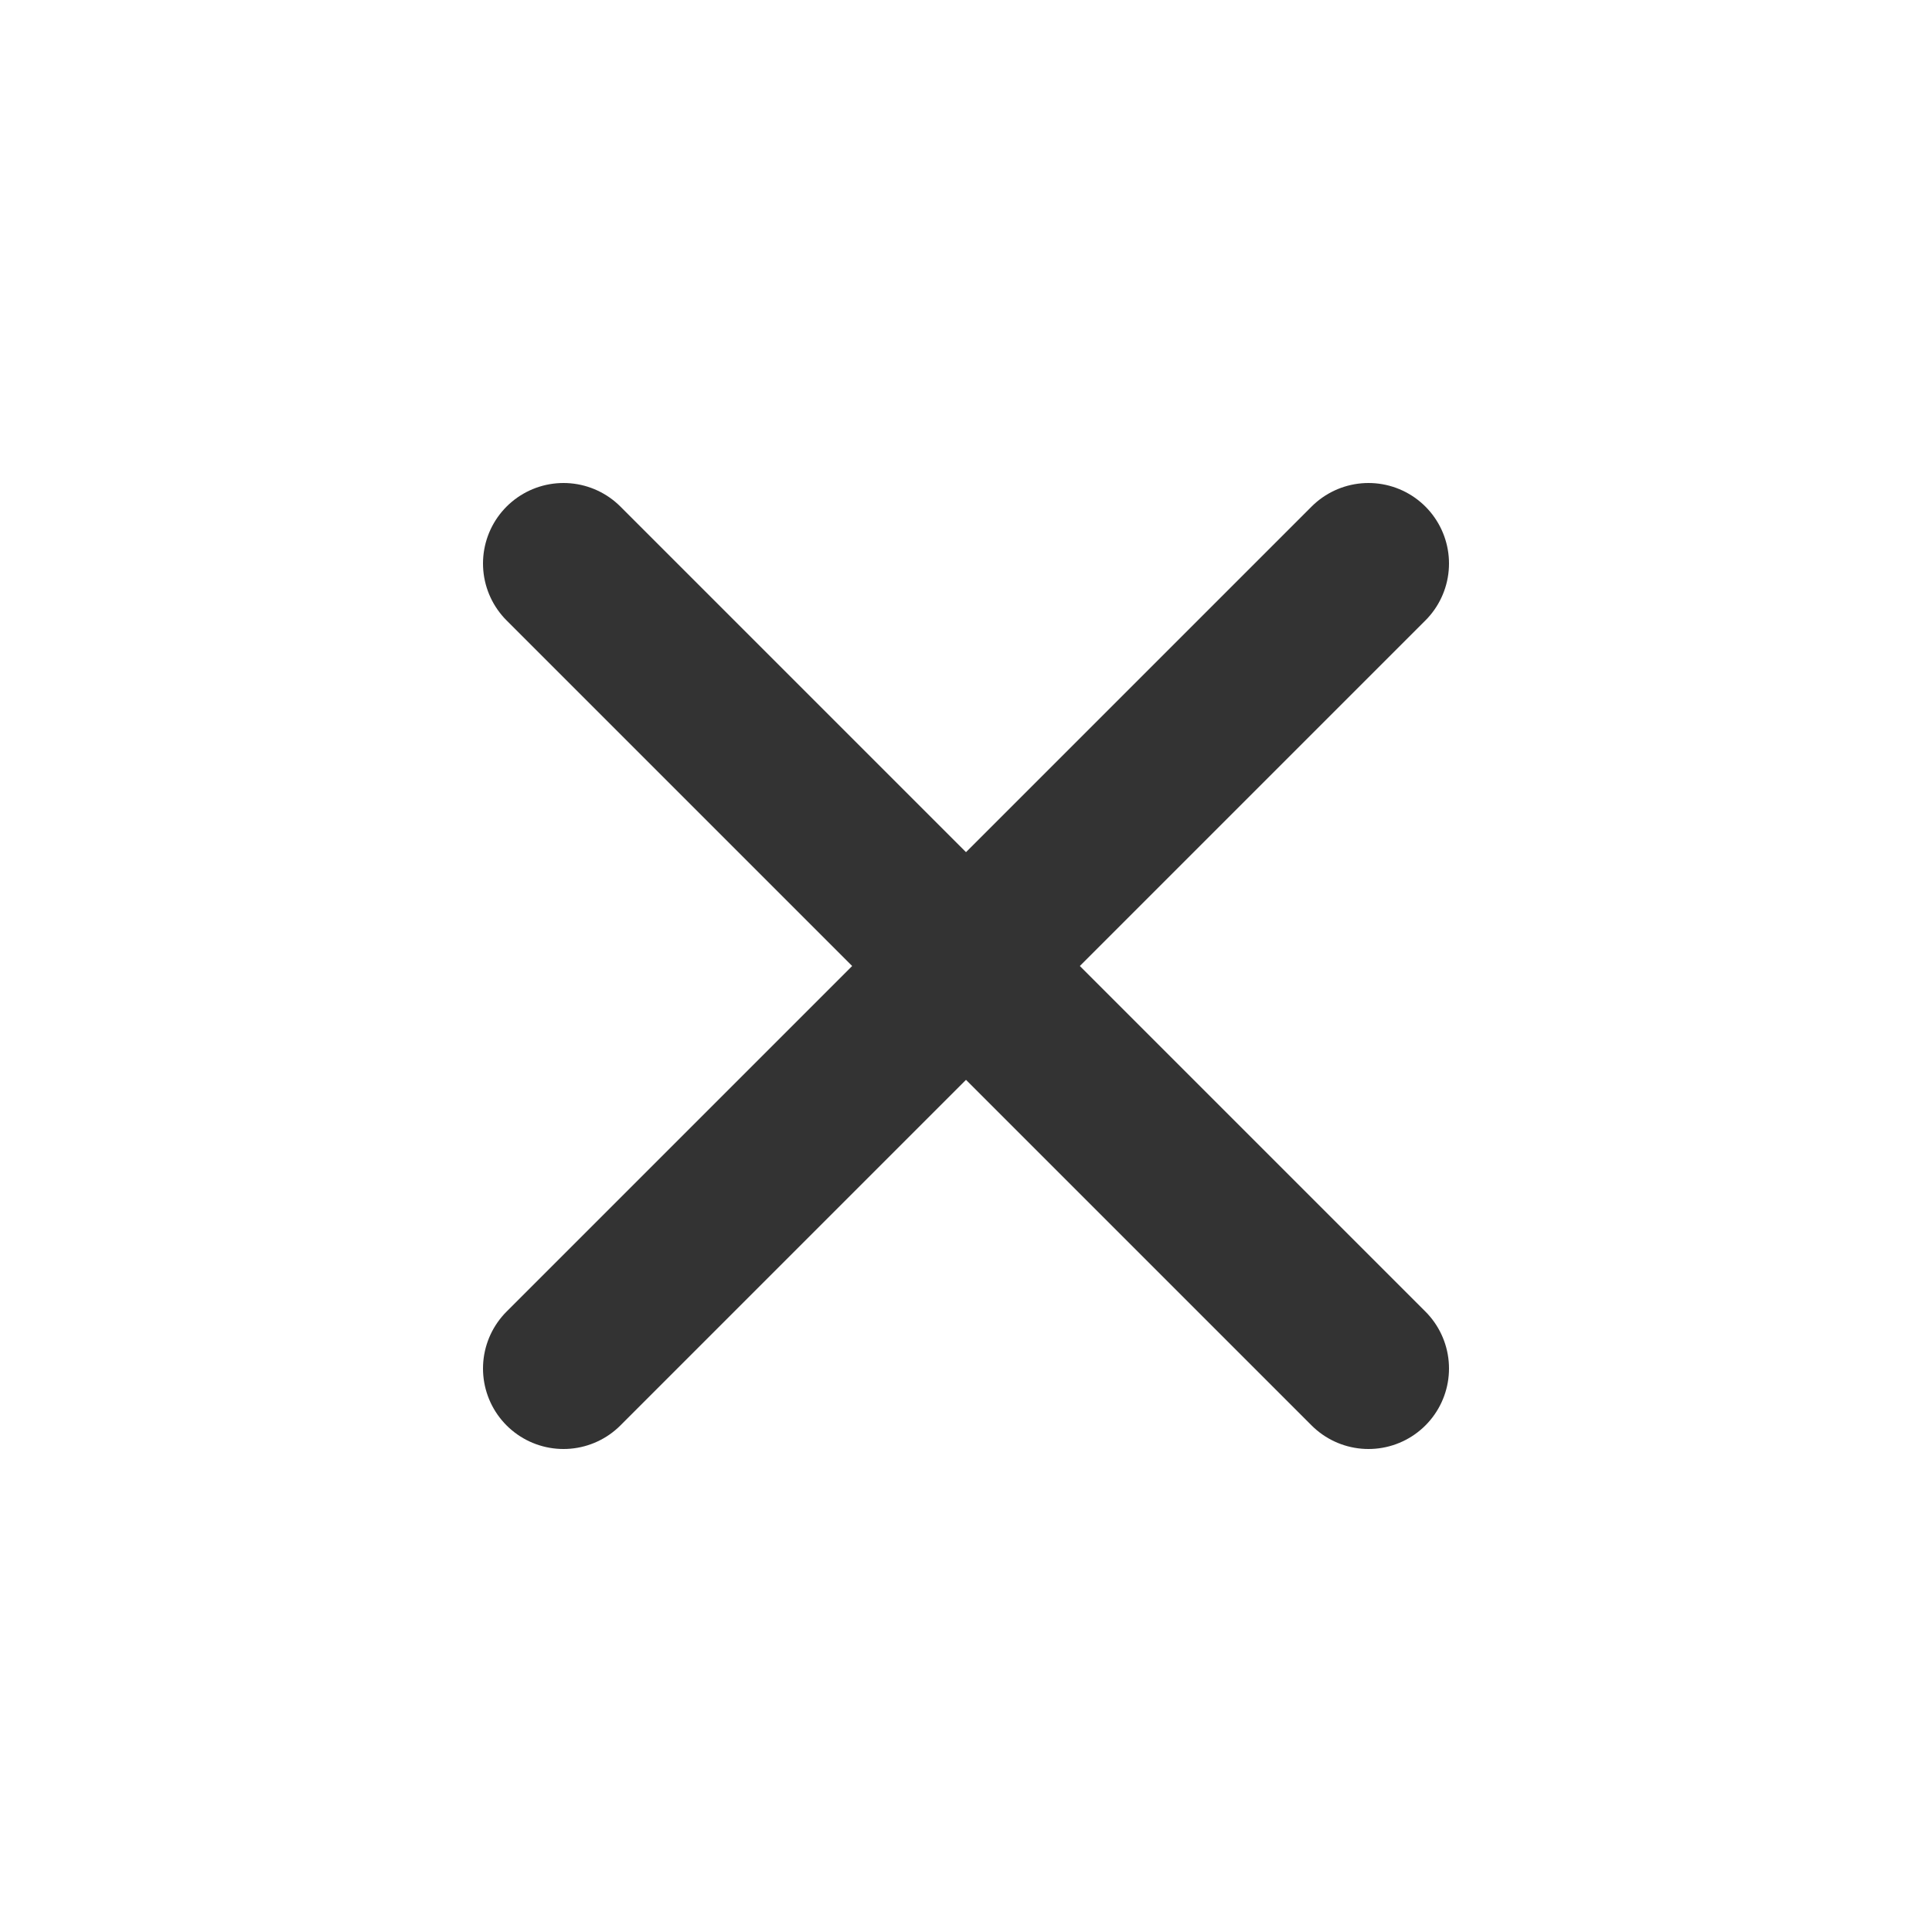
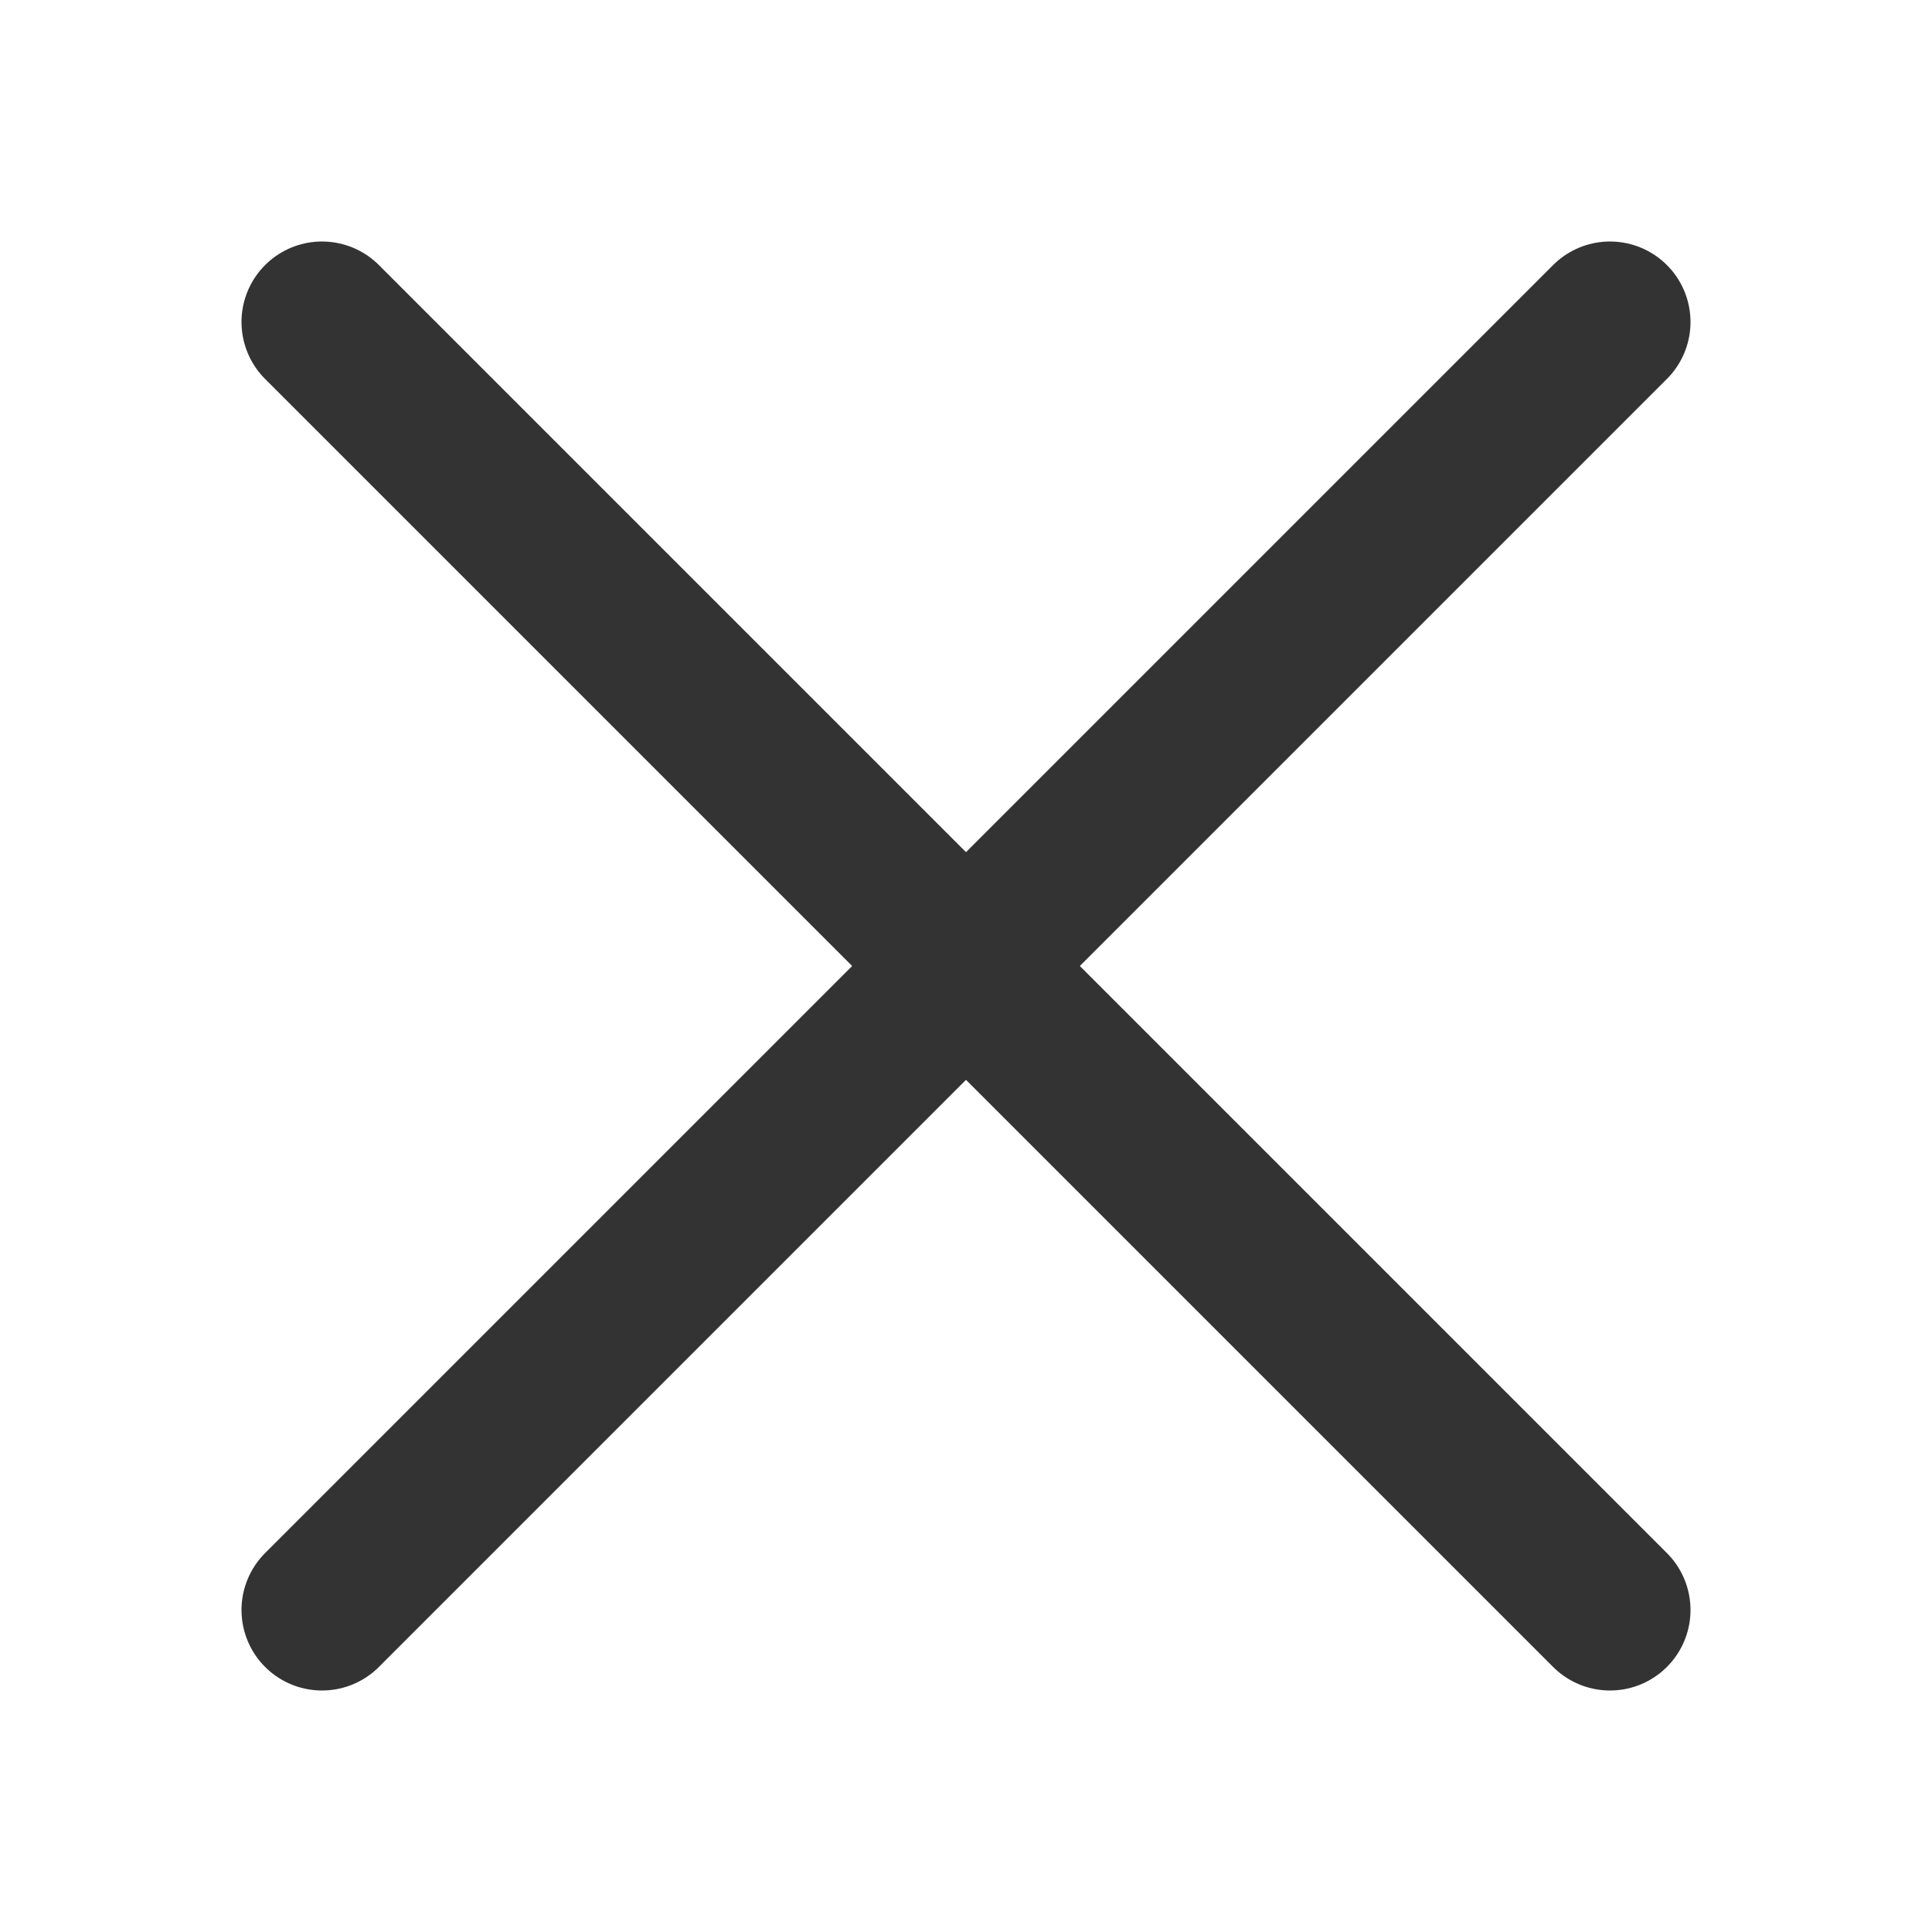
- <svg xmlns="http://www.w3.org/2000/svg" width="24" height="24" viewBox="0 0 48 48" fill="none">
-   <path d="M14 14L34 34" stroke="#333" stroke-width="4" stroke-linecap="round" stroke-linejoin="round" />
-   <path d="M14 34L34 14" stroke="#333" stroke-width="4" stroke-linecap="round" stroke-linejoin="round" />
+ <svg xmlns="http://www.w3.org/2000/svg" width="20" height="20" viewBox="0 0 48 48" fill="none">
+   <path d="M8 8L40 40" stroke="#333" stroke-width="4" stroke-linecap="round" stroke-linejoin="round" />
+   <path d="M8 40L40 8" stroke="#333" stroke-width="4" stroke-linecap="round" stroke-linejoin="round" />
</svg>
